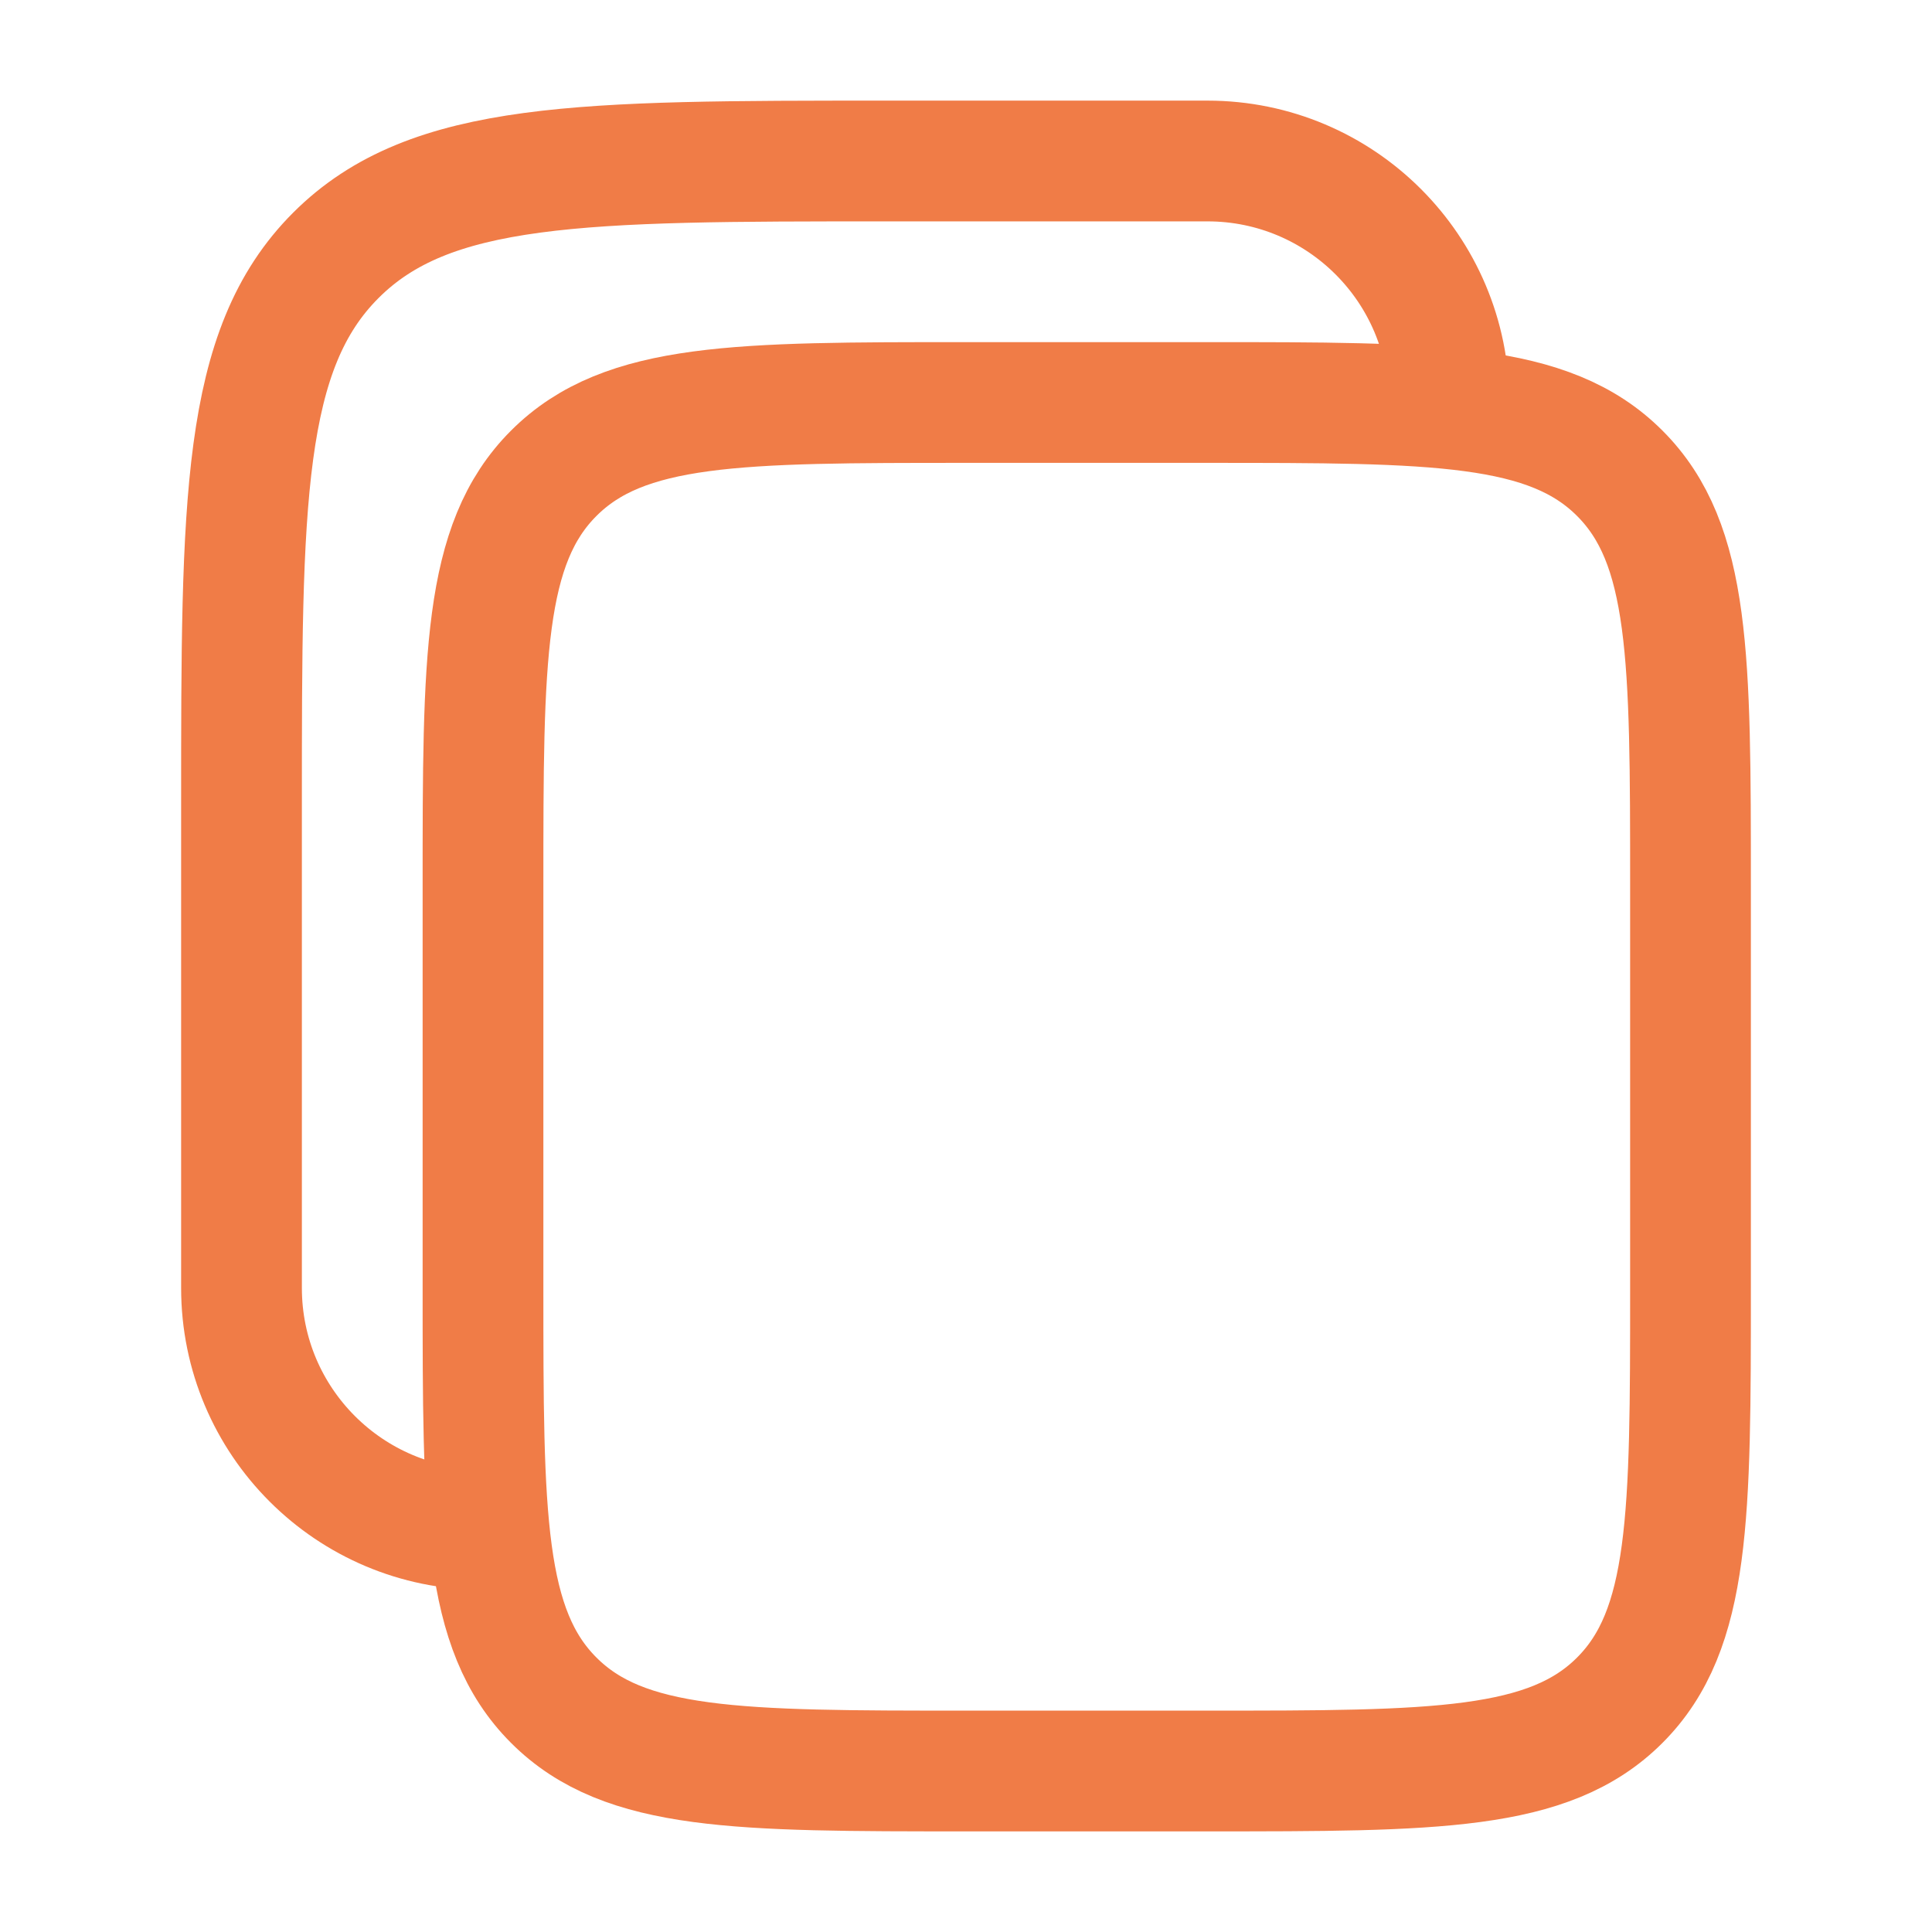
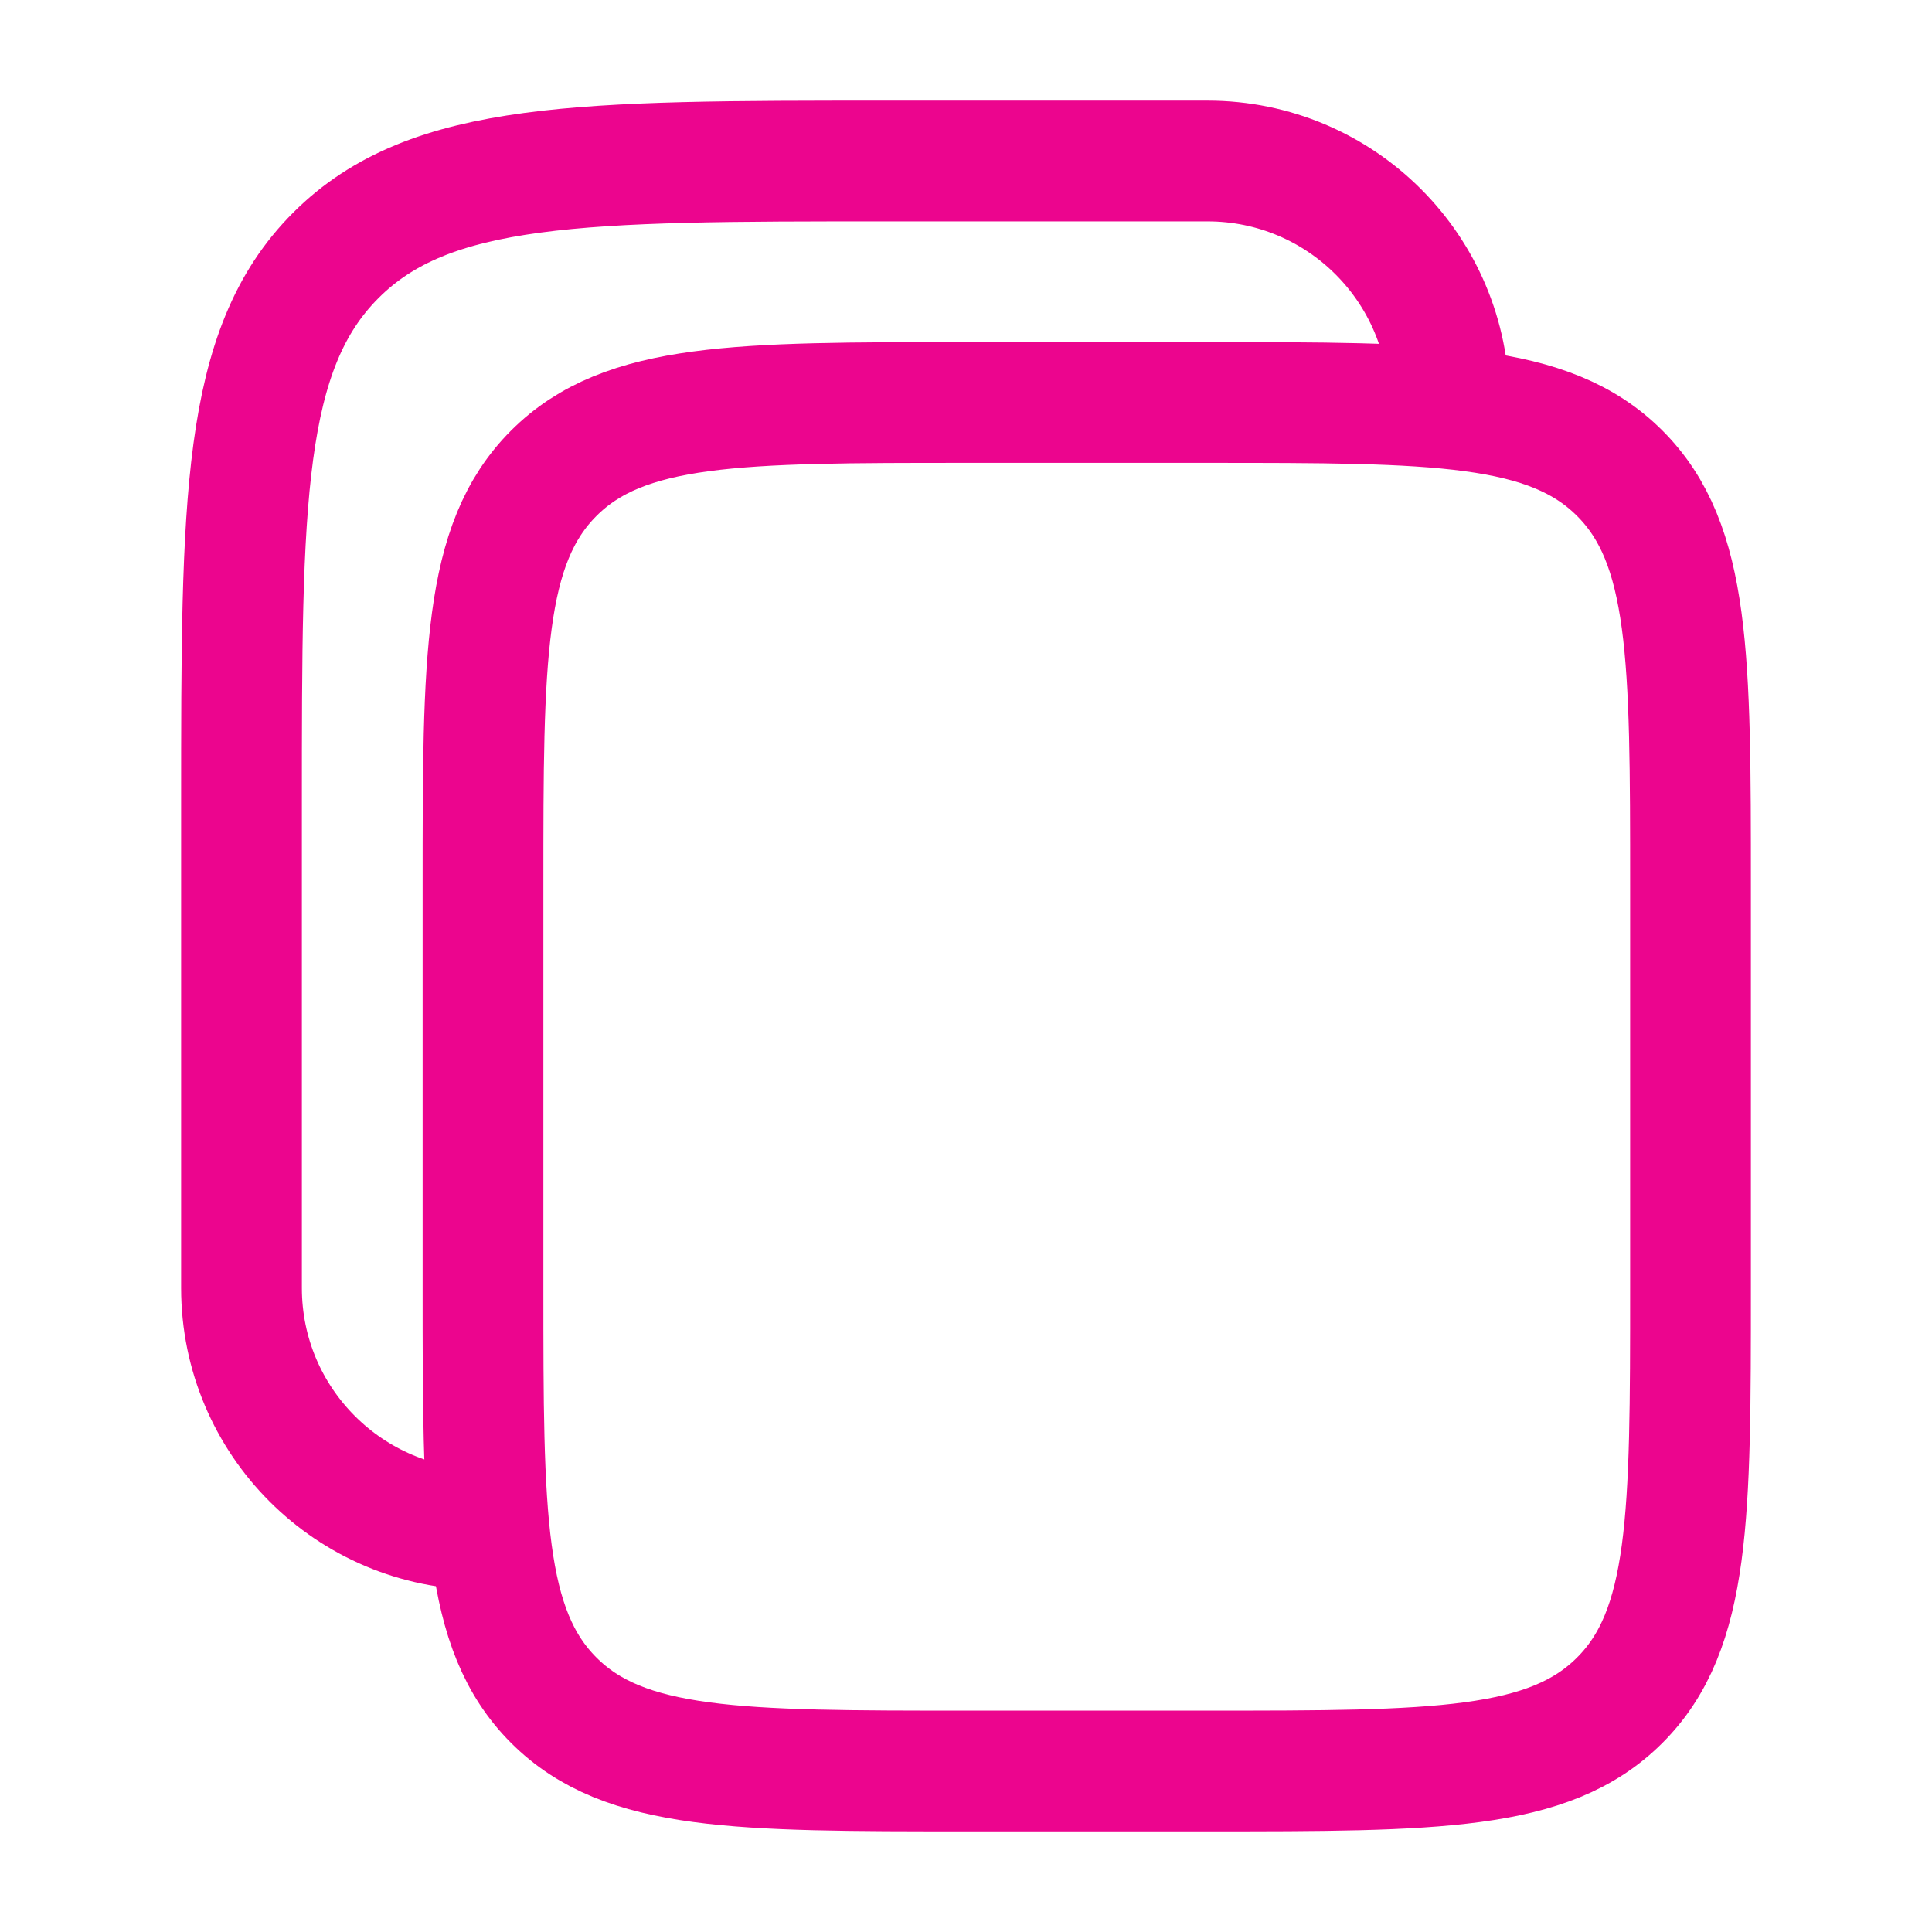
<svg xmlns="http://www.w3.org/2000/svg" width="800px" height="800px" viewBox="0 0 24 24" fill="none">
-   <path d="M6 11C6 8.172 6 6.757 6.879 5.879C7.757 5 9.172 5 12 5H15C17.828 5 19.243 5 20.121 5.879C21 6.757 21 8.172 21 11V16C21 18.828 21 20.243 20.121 21.121C19.243 22 17.828 22 15 22H12C9.172 22 7.757 22 6.879 21.121C6 20.243 6 18.828 6 16V11Z" stroke="#f07c47" stroke-width="1.5" />
-   <path d="M6 19C4.343 19 3 17.657 3 16V10C3 6.229 3 4.343 4.172 3.172C5.343 2 7.229 2 11 2H15C16.657 2 18 3.343 18 5" stroke="#f07c47" stroke-width="1.5" />
+   <path d="M6 11C6 8.172 6 6.757 6.879 5.879C7.757 5 9.172 5 12 5H15C17.828 5 19.243 5 20.121 5.879C21 6.757 21 8.172 21 11V16C21 18.828 21 20.243 20.121 21.121C19.243 22 17.828 22 15 22H12C9.172 22 7.757 22 6.879 21.121C6 20.243 6 18.828 6 16V11Z" stroke="#ec058e" stroke-width="1.5" />
+   <path d="M6 19C4.343 19 3 17.657 3 16V10C3 6.229 3 4.343 4.172 3.172C5.343 2 7.229 2 11 2H15C16.657 2 18 3.343 18 5" stroke="#ec058e" stroke-width="1.5" />
</svg>
